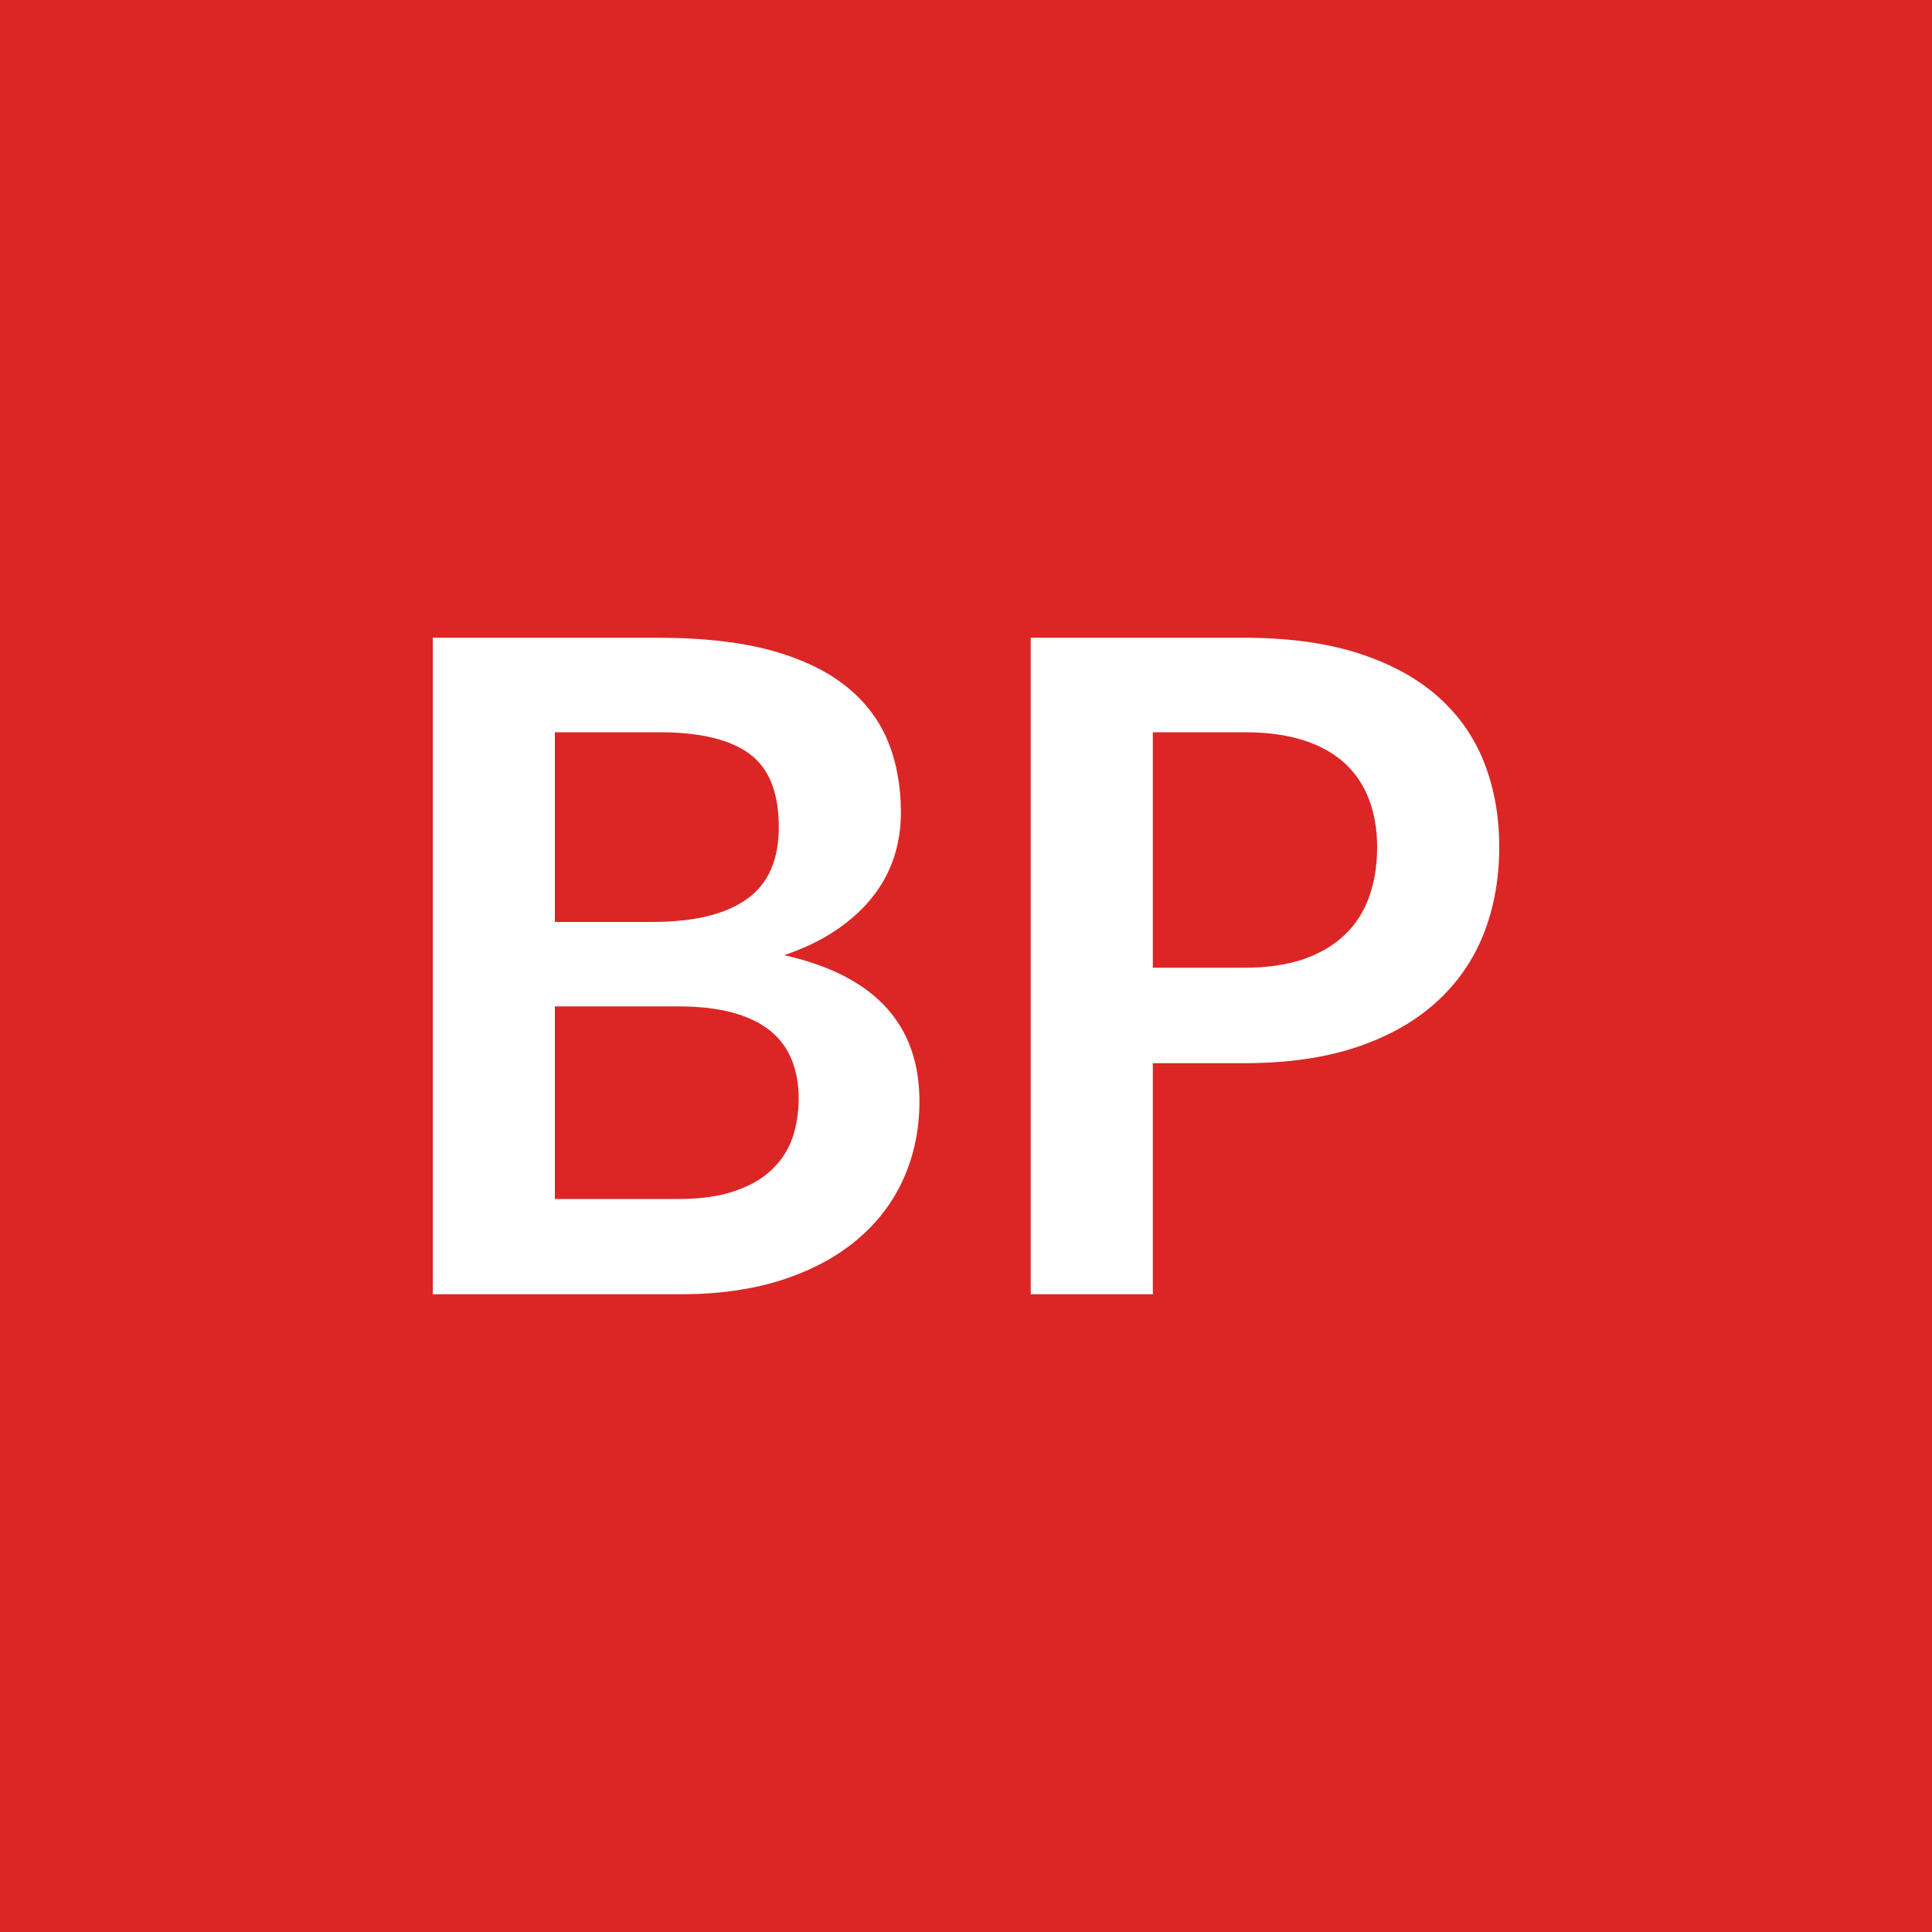
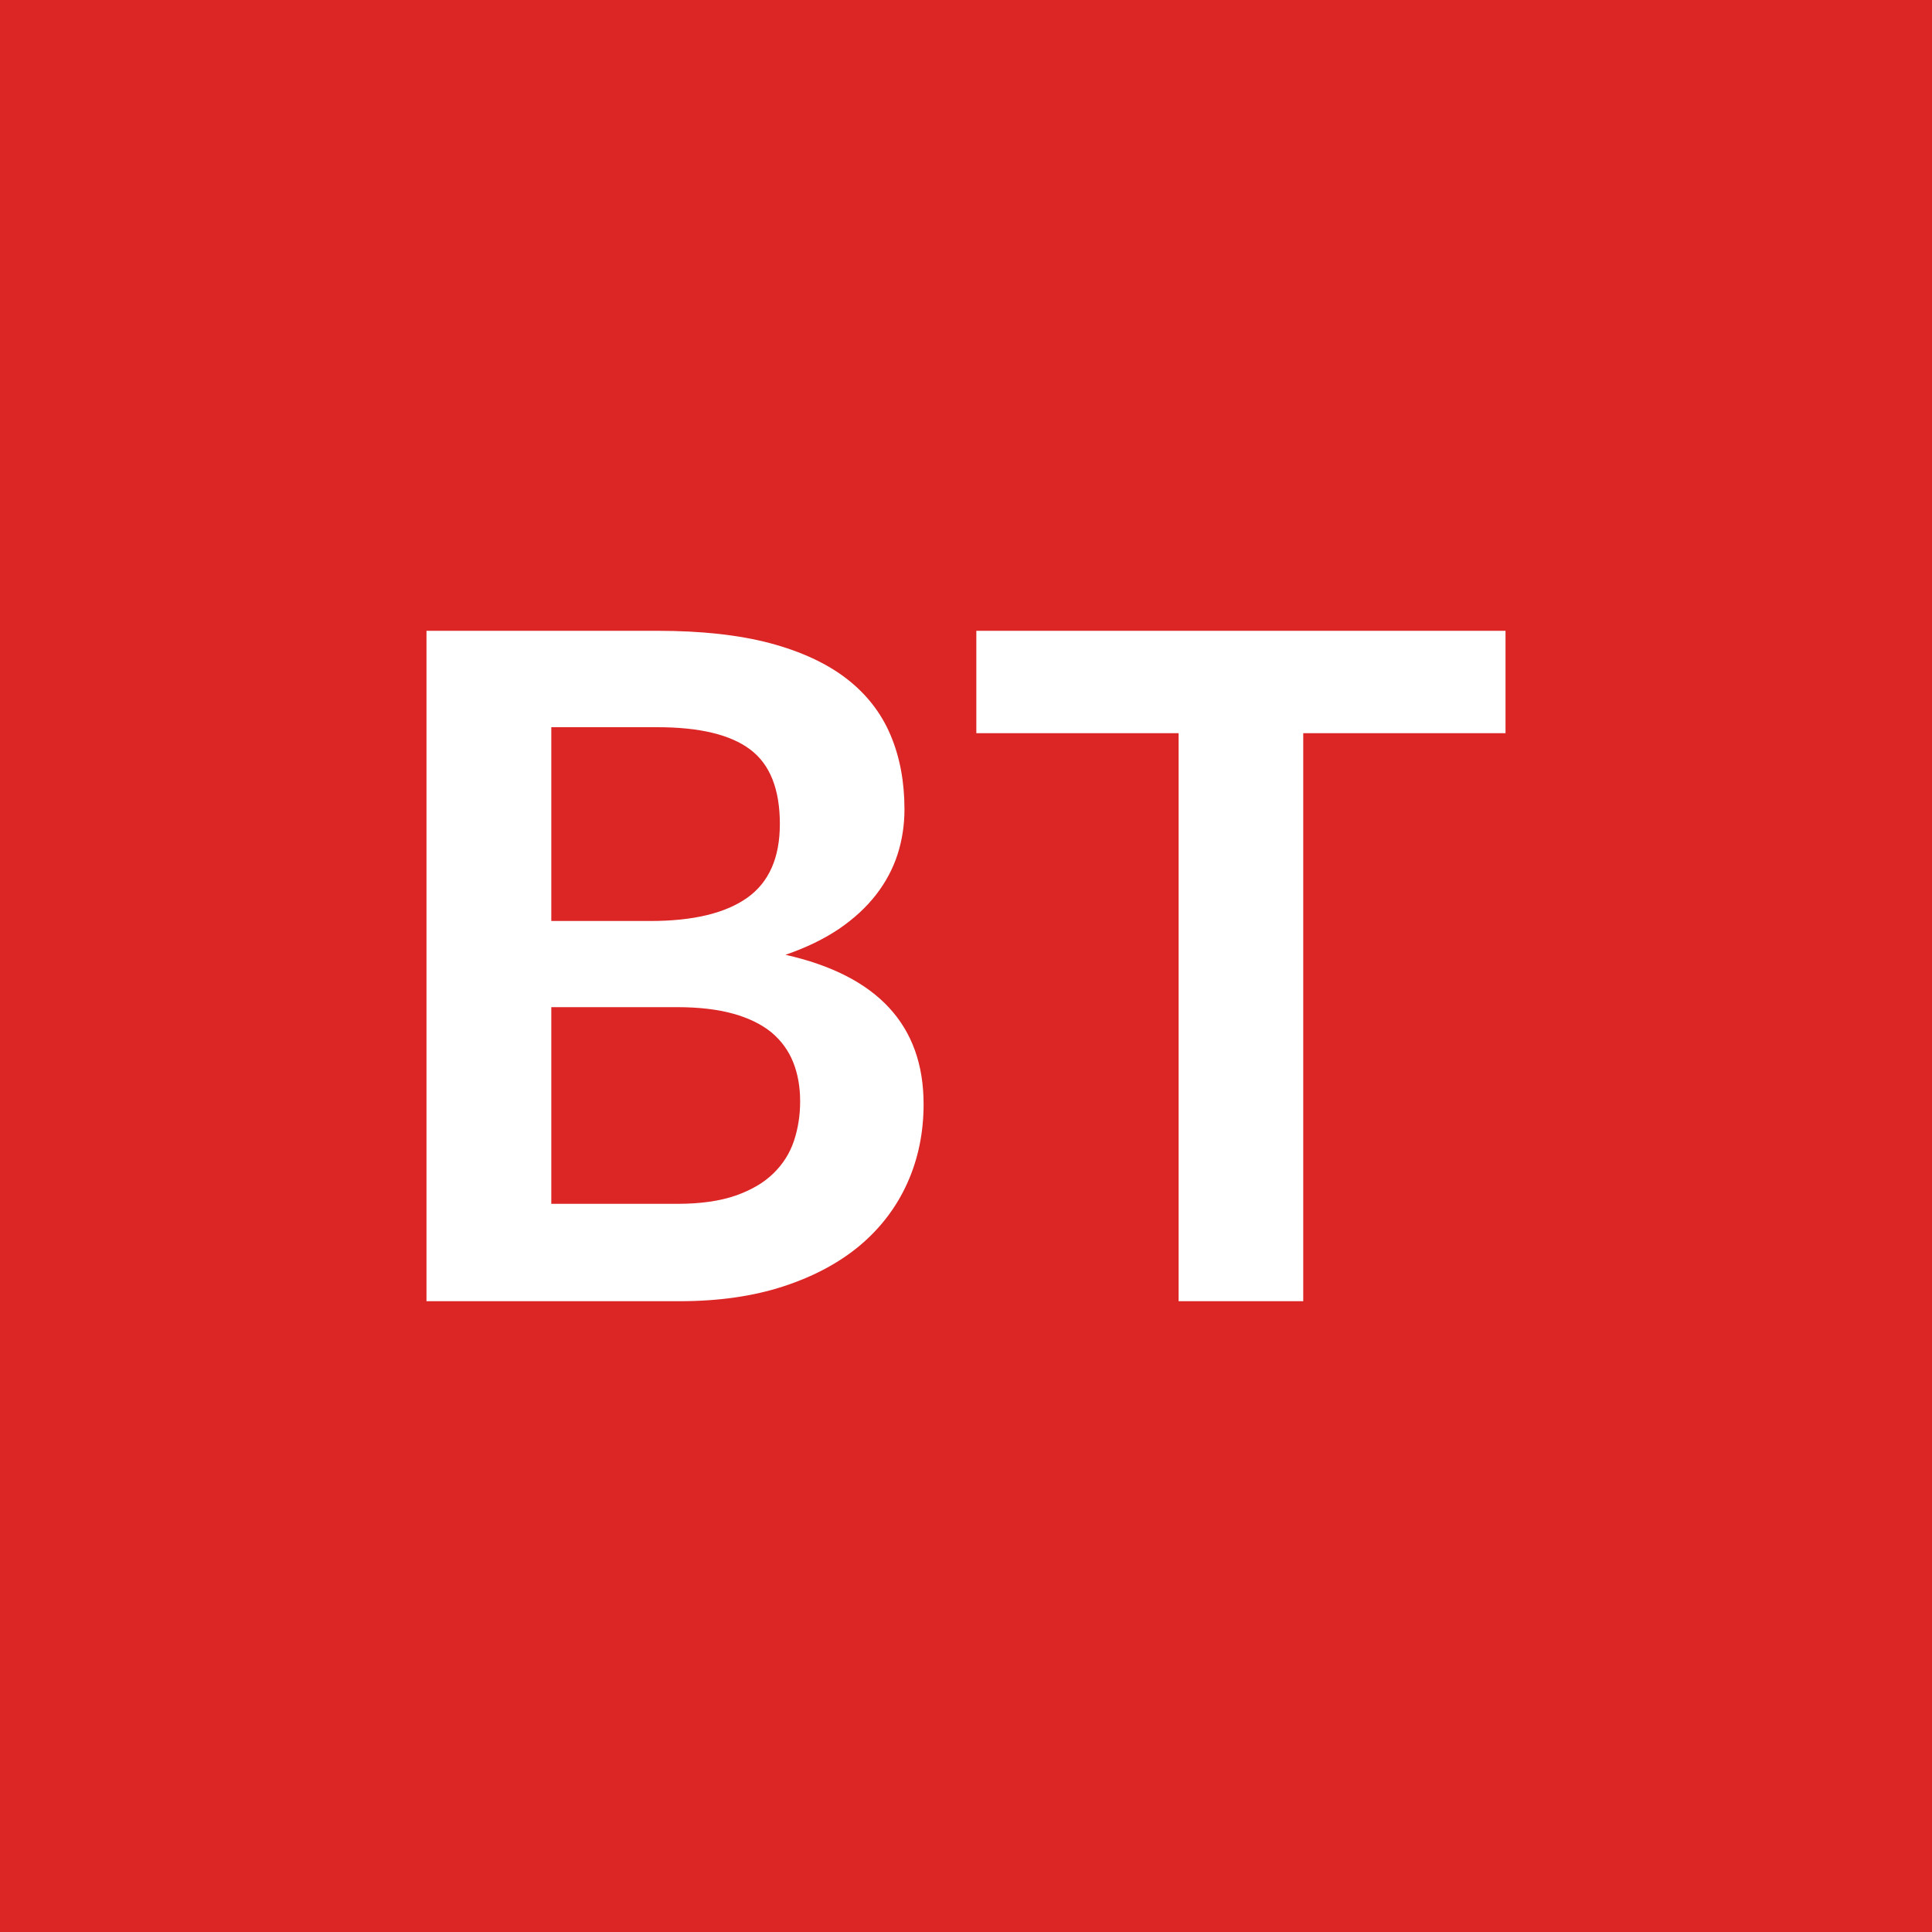
<svg xmlns="http://www.w3.org/2000/svg" width="100" height="100" viewBox="0 0 100 100">
  <rect width="100%" height="100%" fill="#dc2626" />
-   <path fill="#ffffff" d="M28.72 62.06h6.4q1.76 0 2.96-.43 1.2-.42 1.91-1.13.72-.7 1.04-1.64.31-.94.31-2 0-1.1-.35-1.98-.35-.89-1.1-1.51-.76-.62-1.94-.95-1.19-.33-2.86-.33h-6.37zm5.39-24.16h-5.39v9.82h5.03q3.25 0 4.9-1.18 1.66-1.17 1.66-3.73 0-2.66-1.5-3.78-1.51-1.13-4.7-1.13M22.4 33.01h11.71q3.33 0 5.71.63 2.37.64 3.88 1.81 1.52 1.18 2.23 2.85.7 1.67.7 3.76 0 1.2-.35 2.29t-1.09 2.04-1.88 1.73-2.72 1.32q7 1.57 7 7.56 0 2.16-.82 4-.82 1.83-2.4 3.16-1.57 1.33-3.87 2.08-2.31.75-5.27.75H22.4zm37.27 17.08h4.73q1.74 0 3.03-.43 1.29-.44 2.15-1.25t1.28-1.97.42-2.6q0-1.36-.42-2.46-.42-1.11-1.27-1.89-.85-.77-2.14-1.18t-3.05-.41h-4.73zm-6.32-17.08H64.4q3.4 0 5.9.8 2.49.8 4.11 2.23t2.41 3.43q.78 2 .78 4.37 0 2.47-.82 4.53-.82 2.05-2.47 3.53-1.64 1.48-4.12 2.31-2.48.82-5.79.82h-4.73v11.96h-6.32z" />
+   <path fill="#ffffff" d="M28.535 62.31h6.52q1.8 0 3.03-.43 1.22-.43 1.95-1.15.74-.72 1.06-1.68t.32-2.04q0-1.13-.36-2.03t-1.12-1.54q-.77-.63-1.98-.97-1.22-.34-2.92-.34h-6.5zm5.49-24.67h-5.49v10.03h5.13q3.31 0 5.01-1.2 1.69-1.2 1.69-3.82 0-2.71-1.54-3.86-1.53-1.15-4.8-1.15m-11.95-4.99h11.95q3.41 0 5.83.64 2.43.65 3.98 1.85 1.54 1.2 2.26 2.91.72 1.7.72 3.84 0 1.22-.36 2.34-.36 1.11-1.11 2.08-.76.98-1.92 1.77-1.17.79-2.77 1.34 7.15 1.61 7.15 7.73 0 2.21-.84 4.08t-2.45 3.23q-1.61 1.35-3.96 2.12t-5.38.77h-13.1zm55.85 0v5.3h-10.47v29.4h-6.45v-29.4h-10.47v-5.3z" />
</svg>
